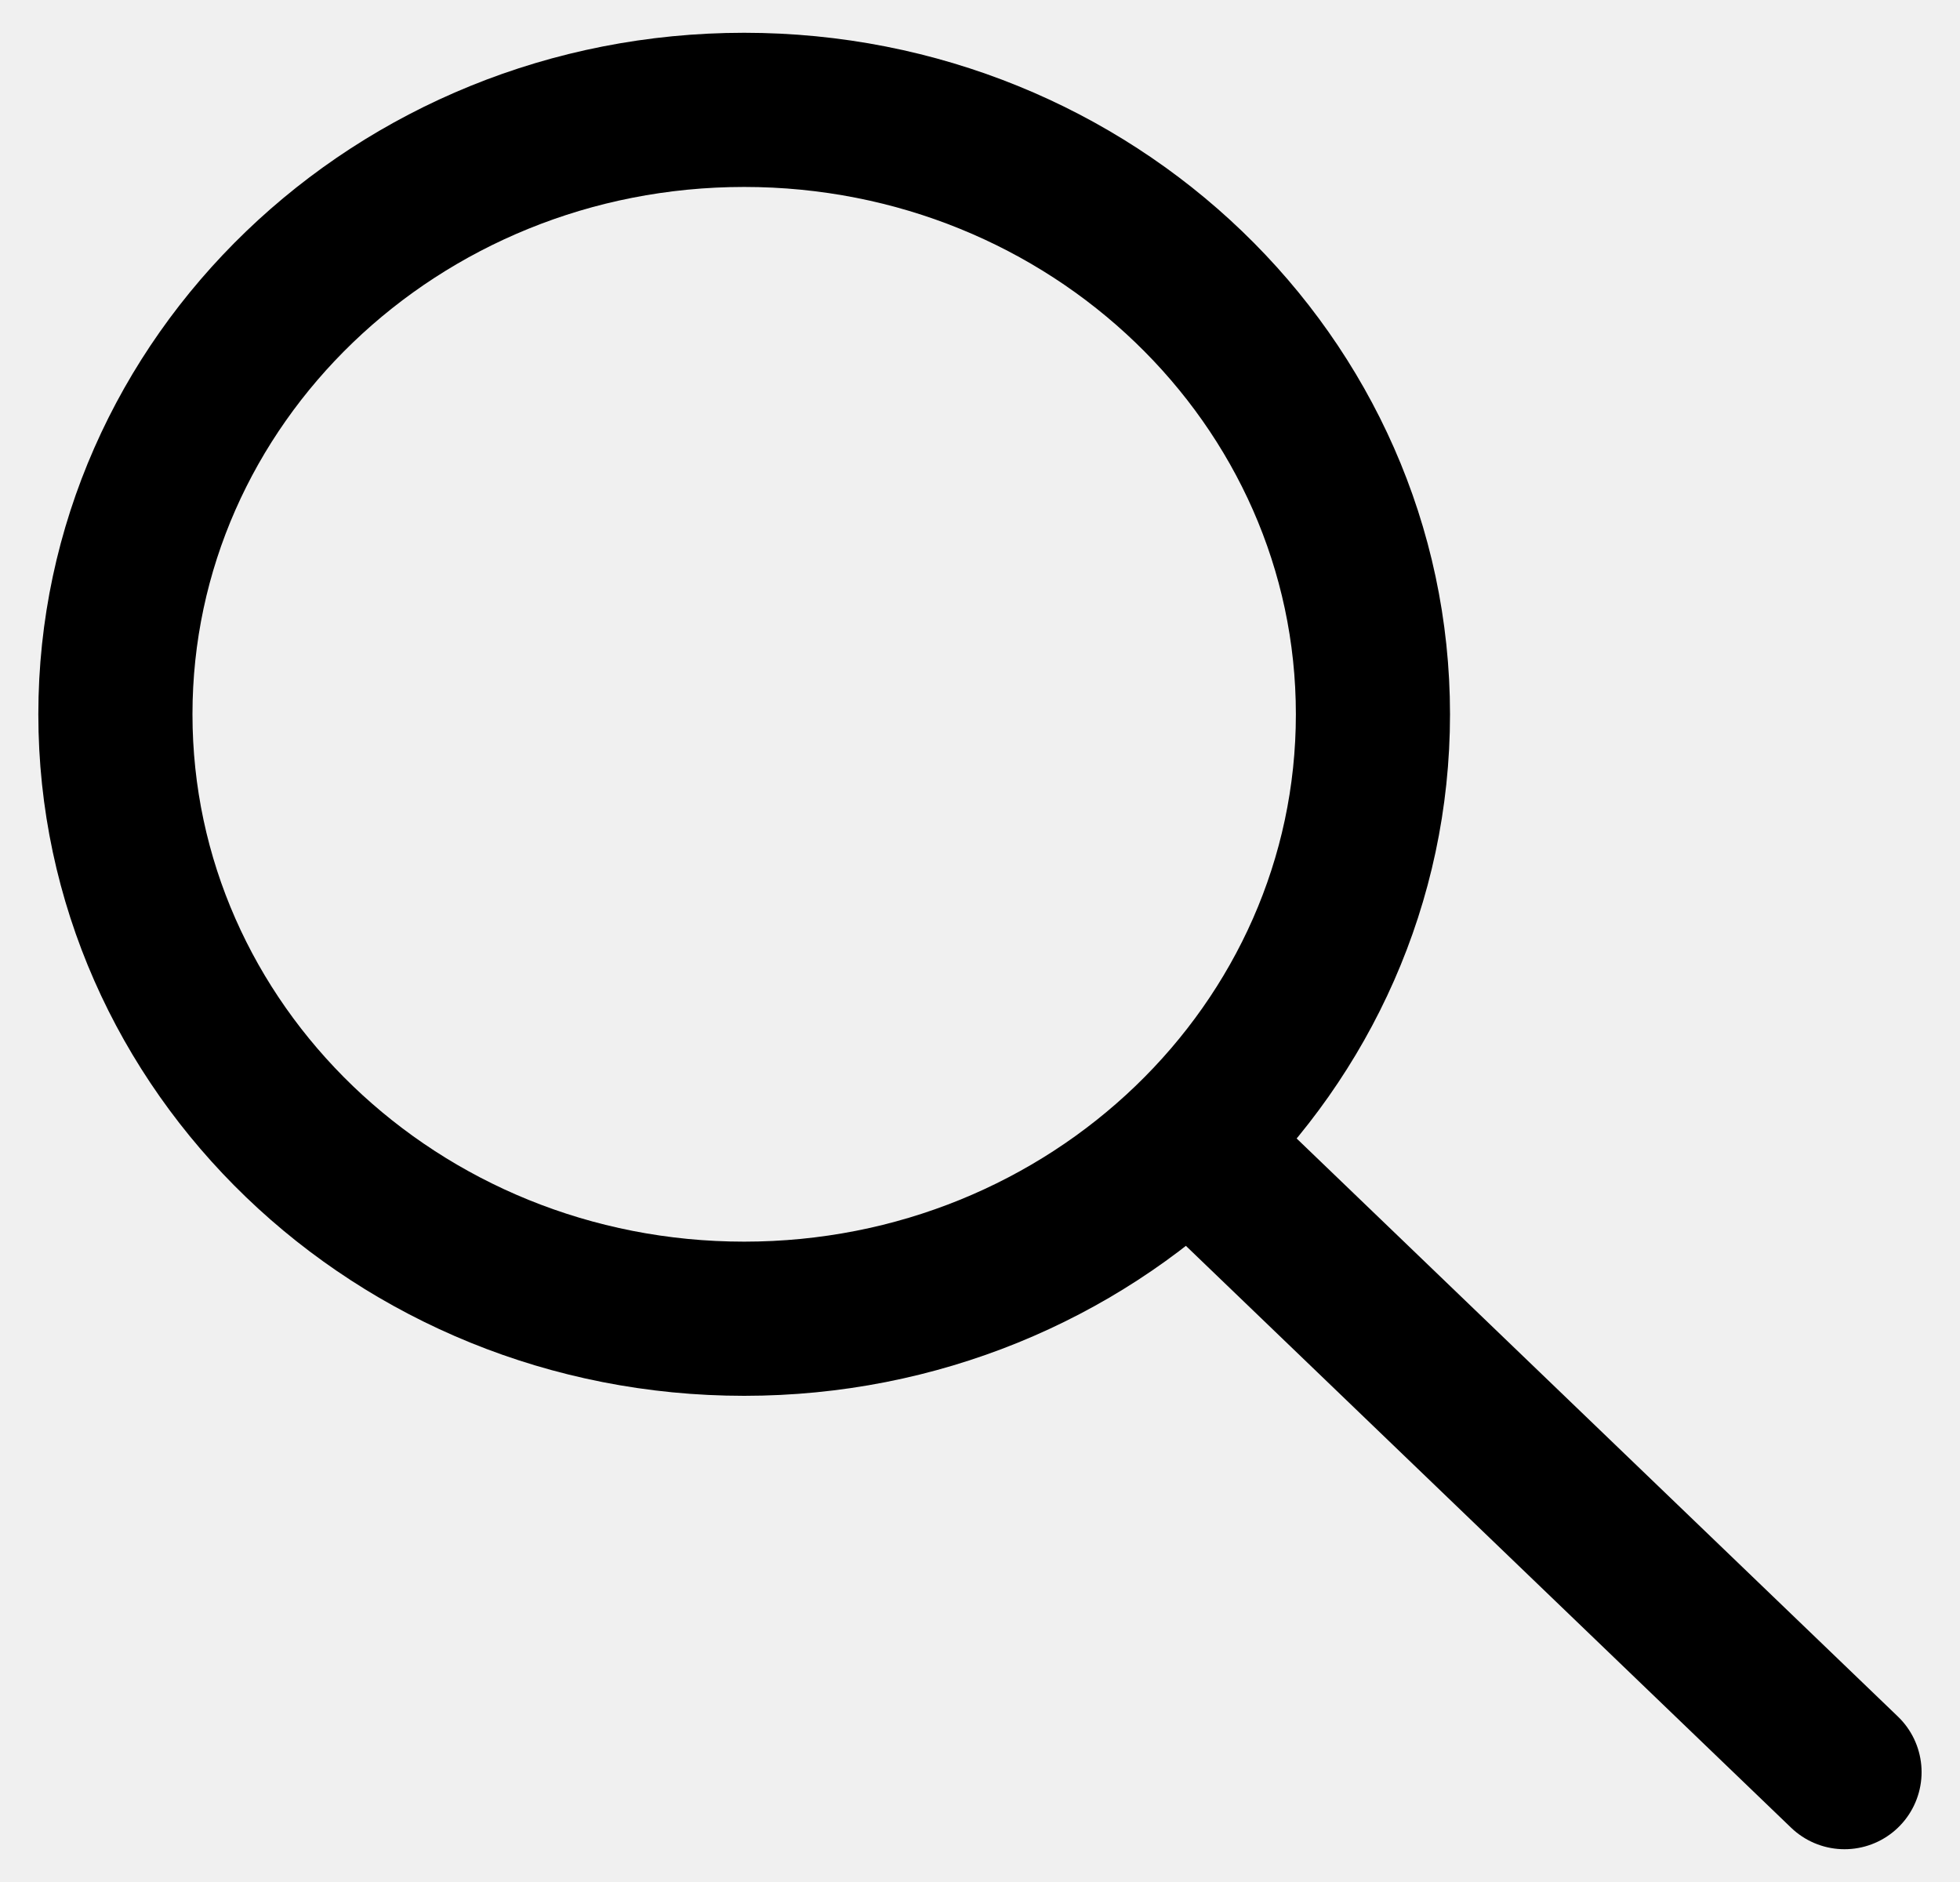
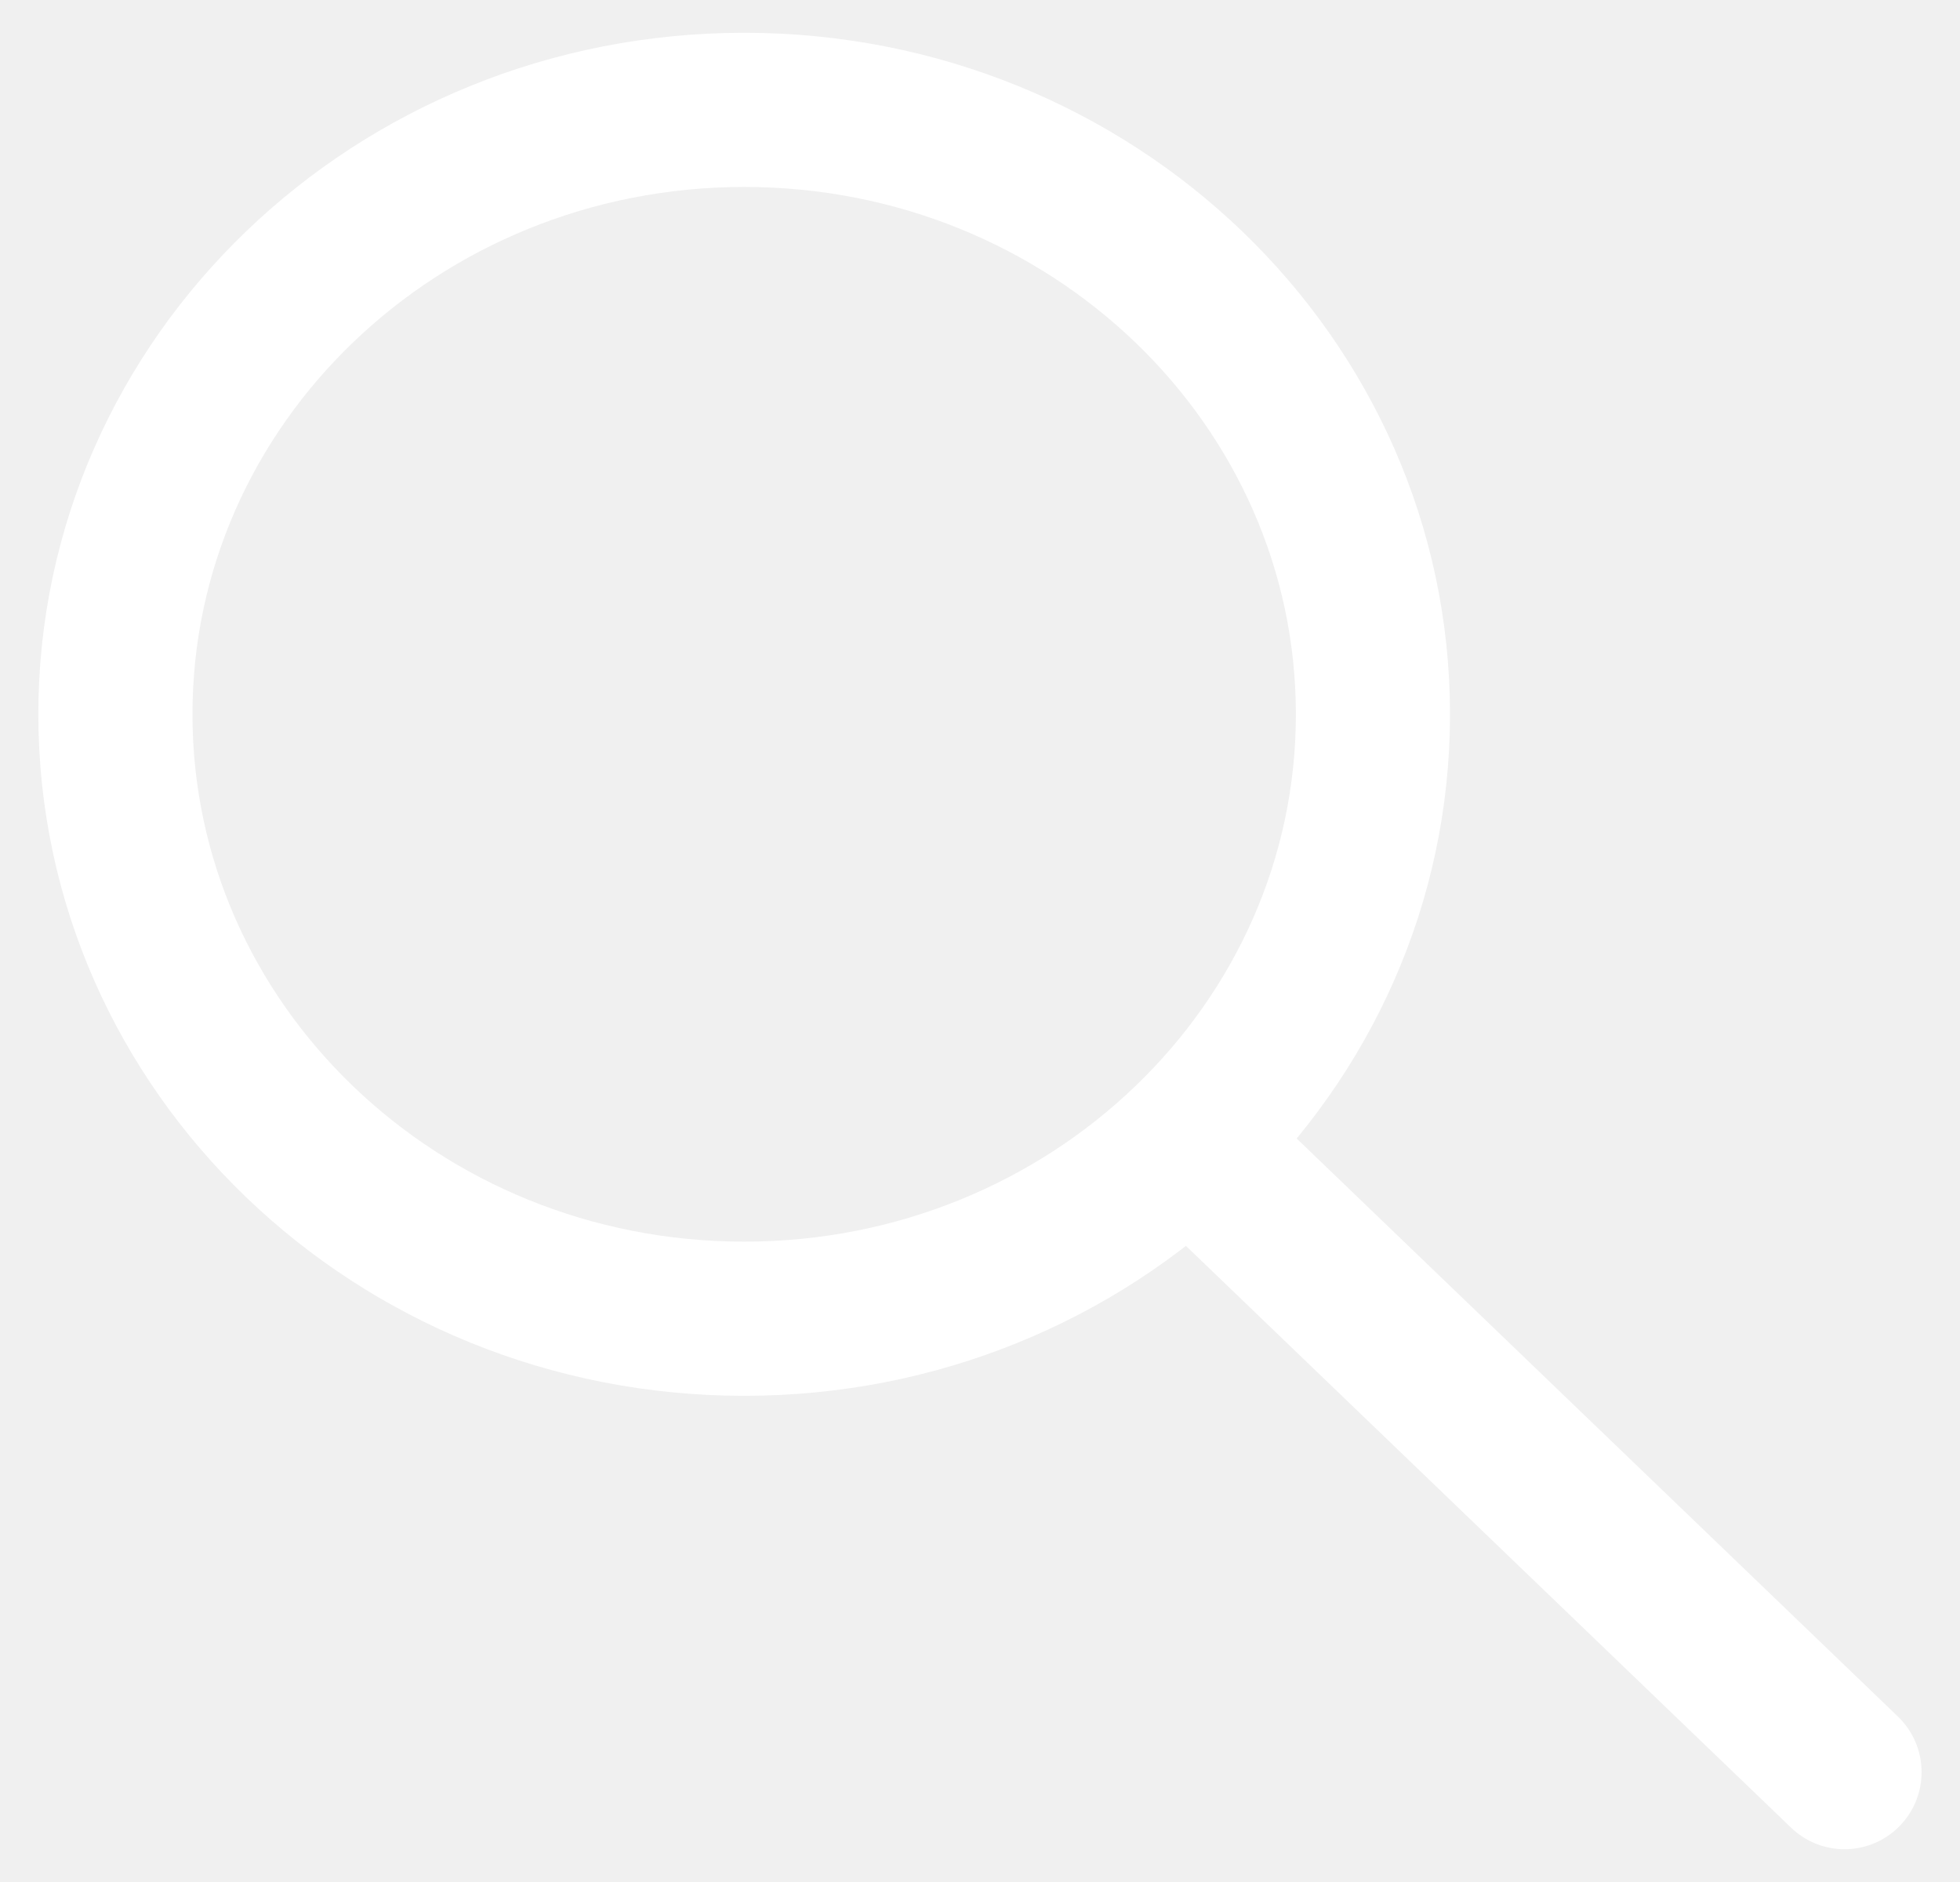
<svg xmlns="http://www.w3.org/2000/svg" version="1.1" id="Layer_1" x="0px" y="0px" width="25px" height="24px" viewBox="0 0 25 24" enable-background="new 0 0 25 24" xml:space="preserve">
  <g>
-     <ellipse fill="none" stroke="#000000" stroke-width="1.966" stroke-linecap="round" stroke-linejoin="round" stroke-miterlimit="10" cx="9.492" cy="9.109" rx="8.02" ry="7.708" />
-     <line fill="none" stroke="#000000" stroke-width="1.966" stroke-linecap="round" stroke-linejoin="round" stroke-miterlimit="10" x1="23.527" y1="22.599" x2="15.457" y2="14.842" />
+     <ellipse fill="none" stroke="#FFFFFF" stroke-width="1.966" stroke-linecap="round" stroke-linejoin="round" stroke-miterlimit="10" cx="9.492" cy="9.109" rx="8.02" ry="7.708" />
+     <line fill="none" stroke="#FFFFFF" stroke-width="1.966" stroke-linecap="round" stroke-linejoin="round" stroke-miterlimit="10" x1="23.527" y1="22.599" x2="15.457" y2="14.842" />
  </g>
</svg>
